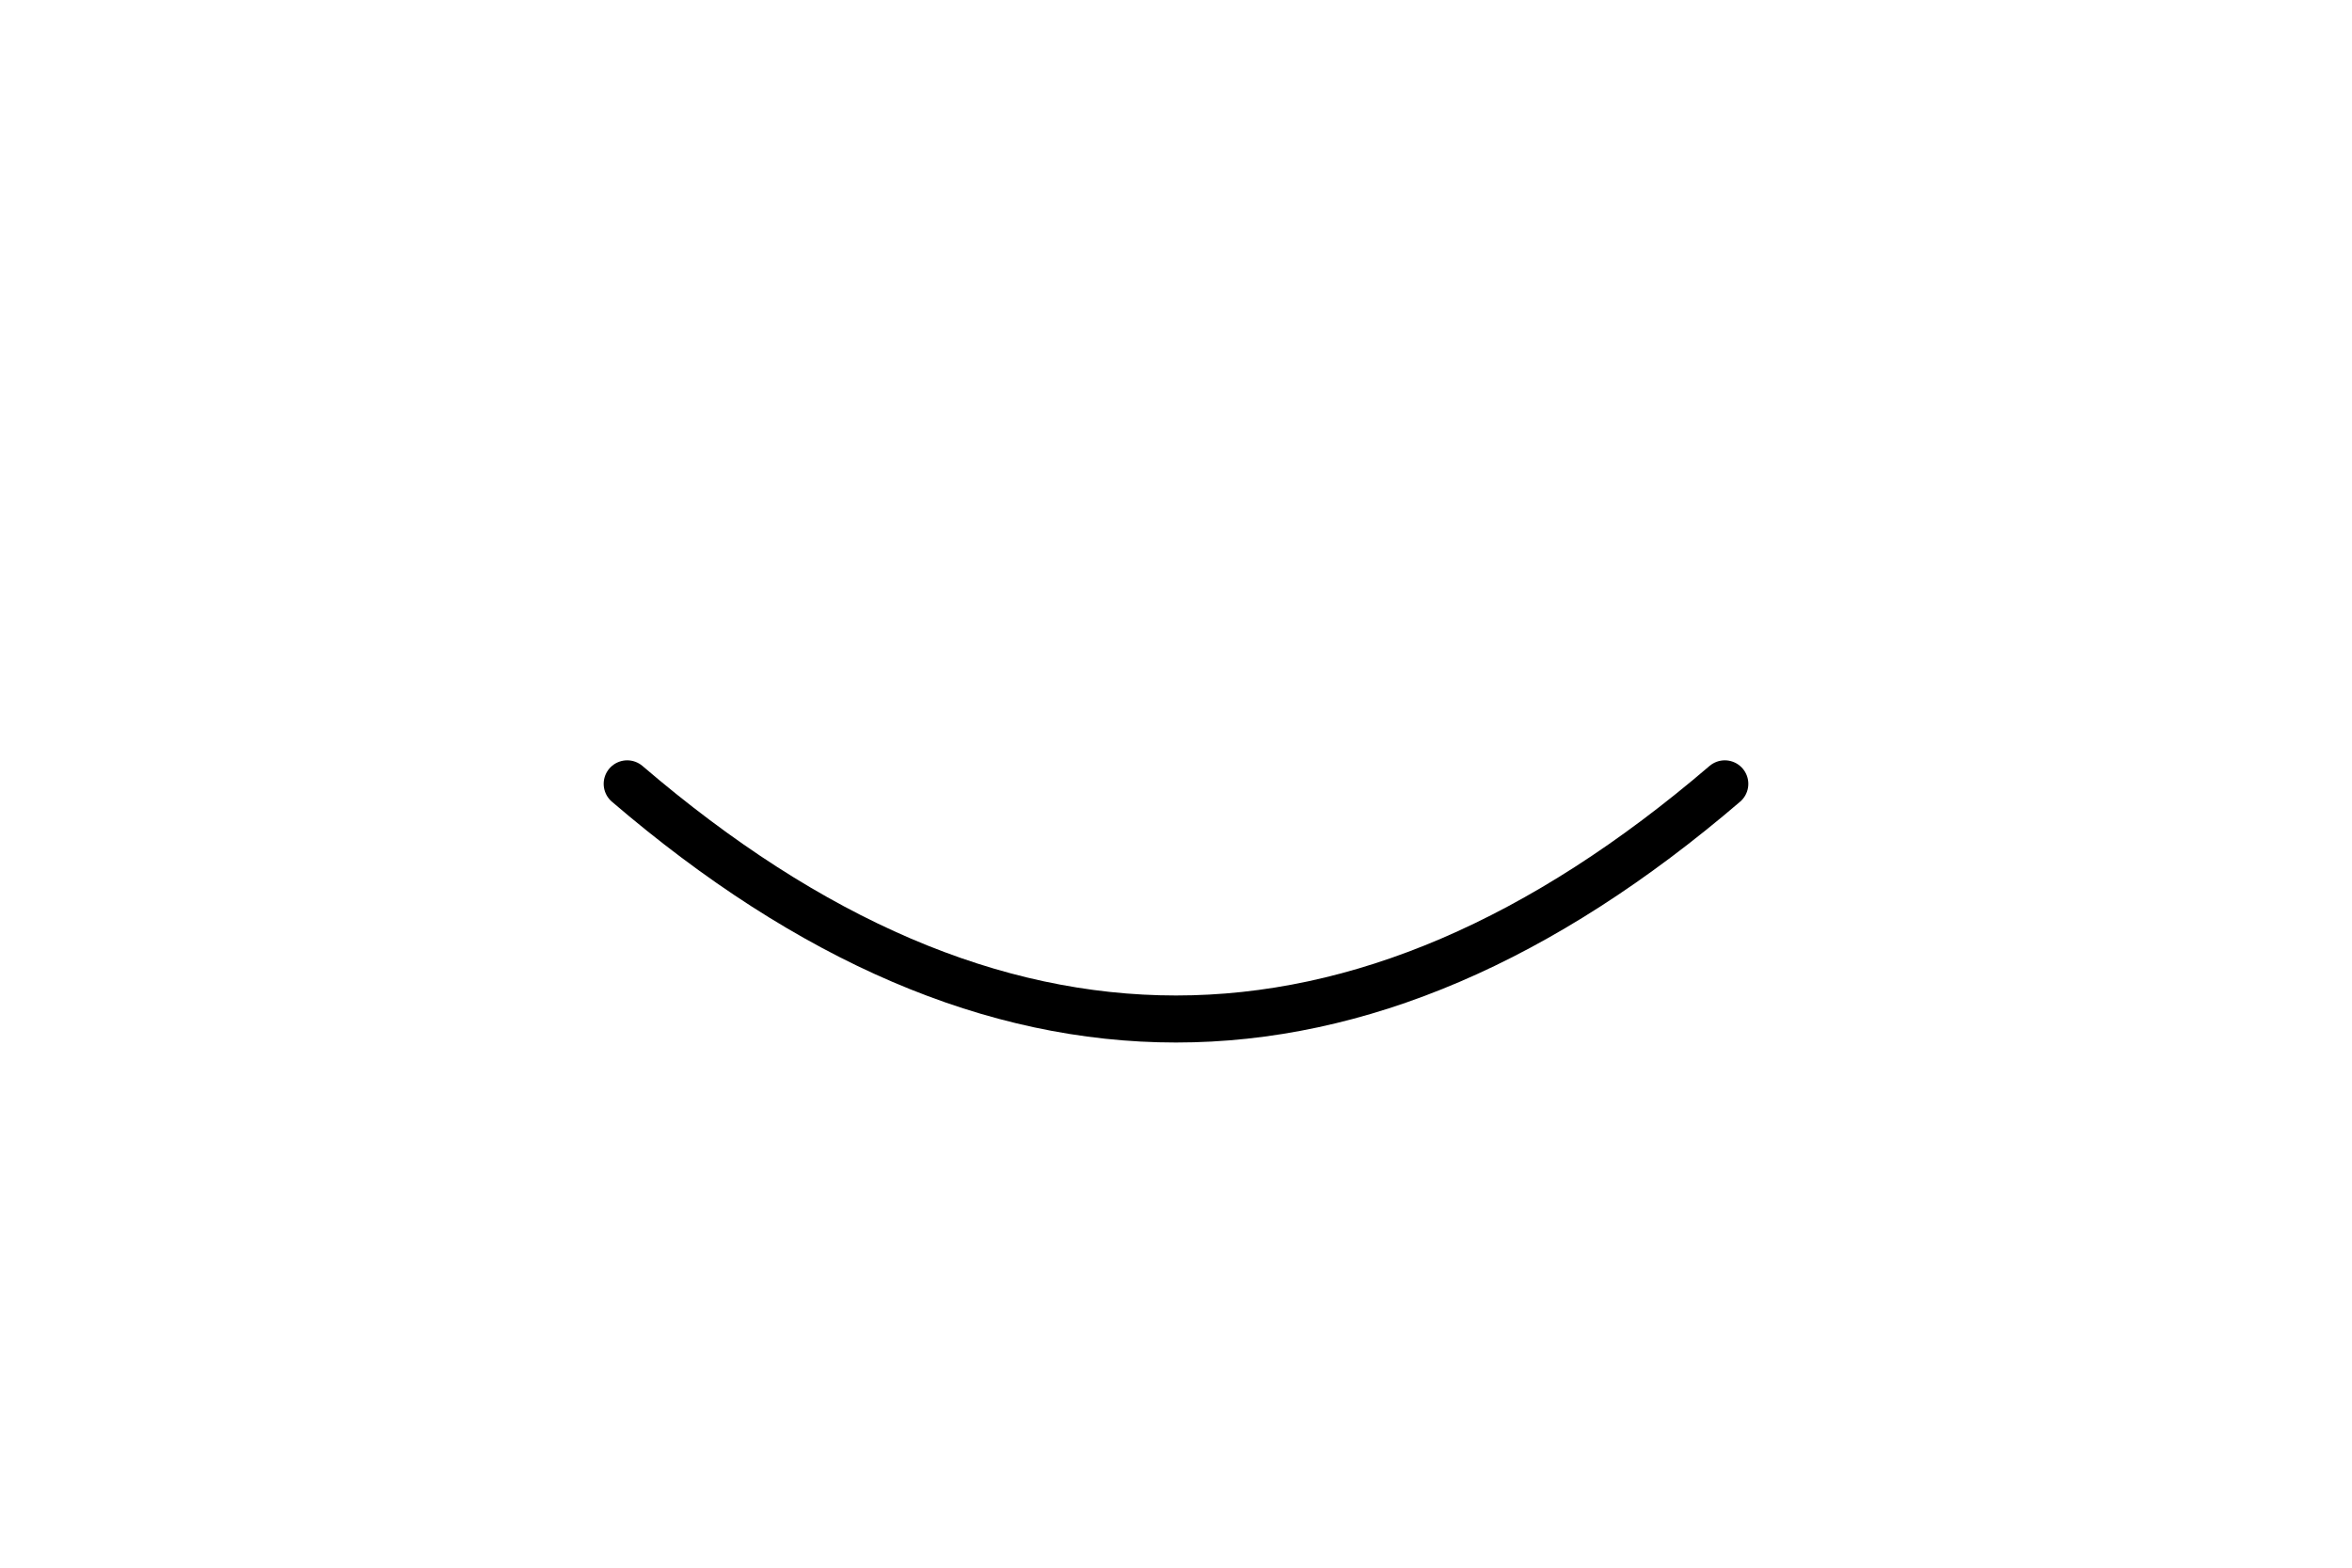
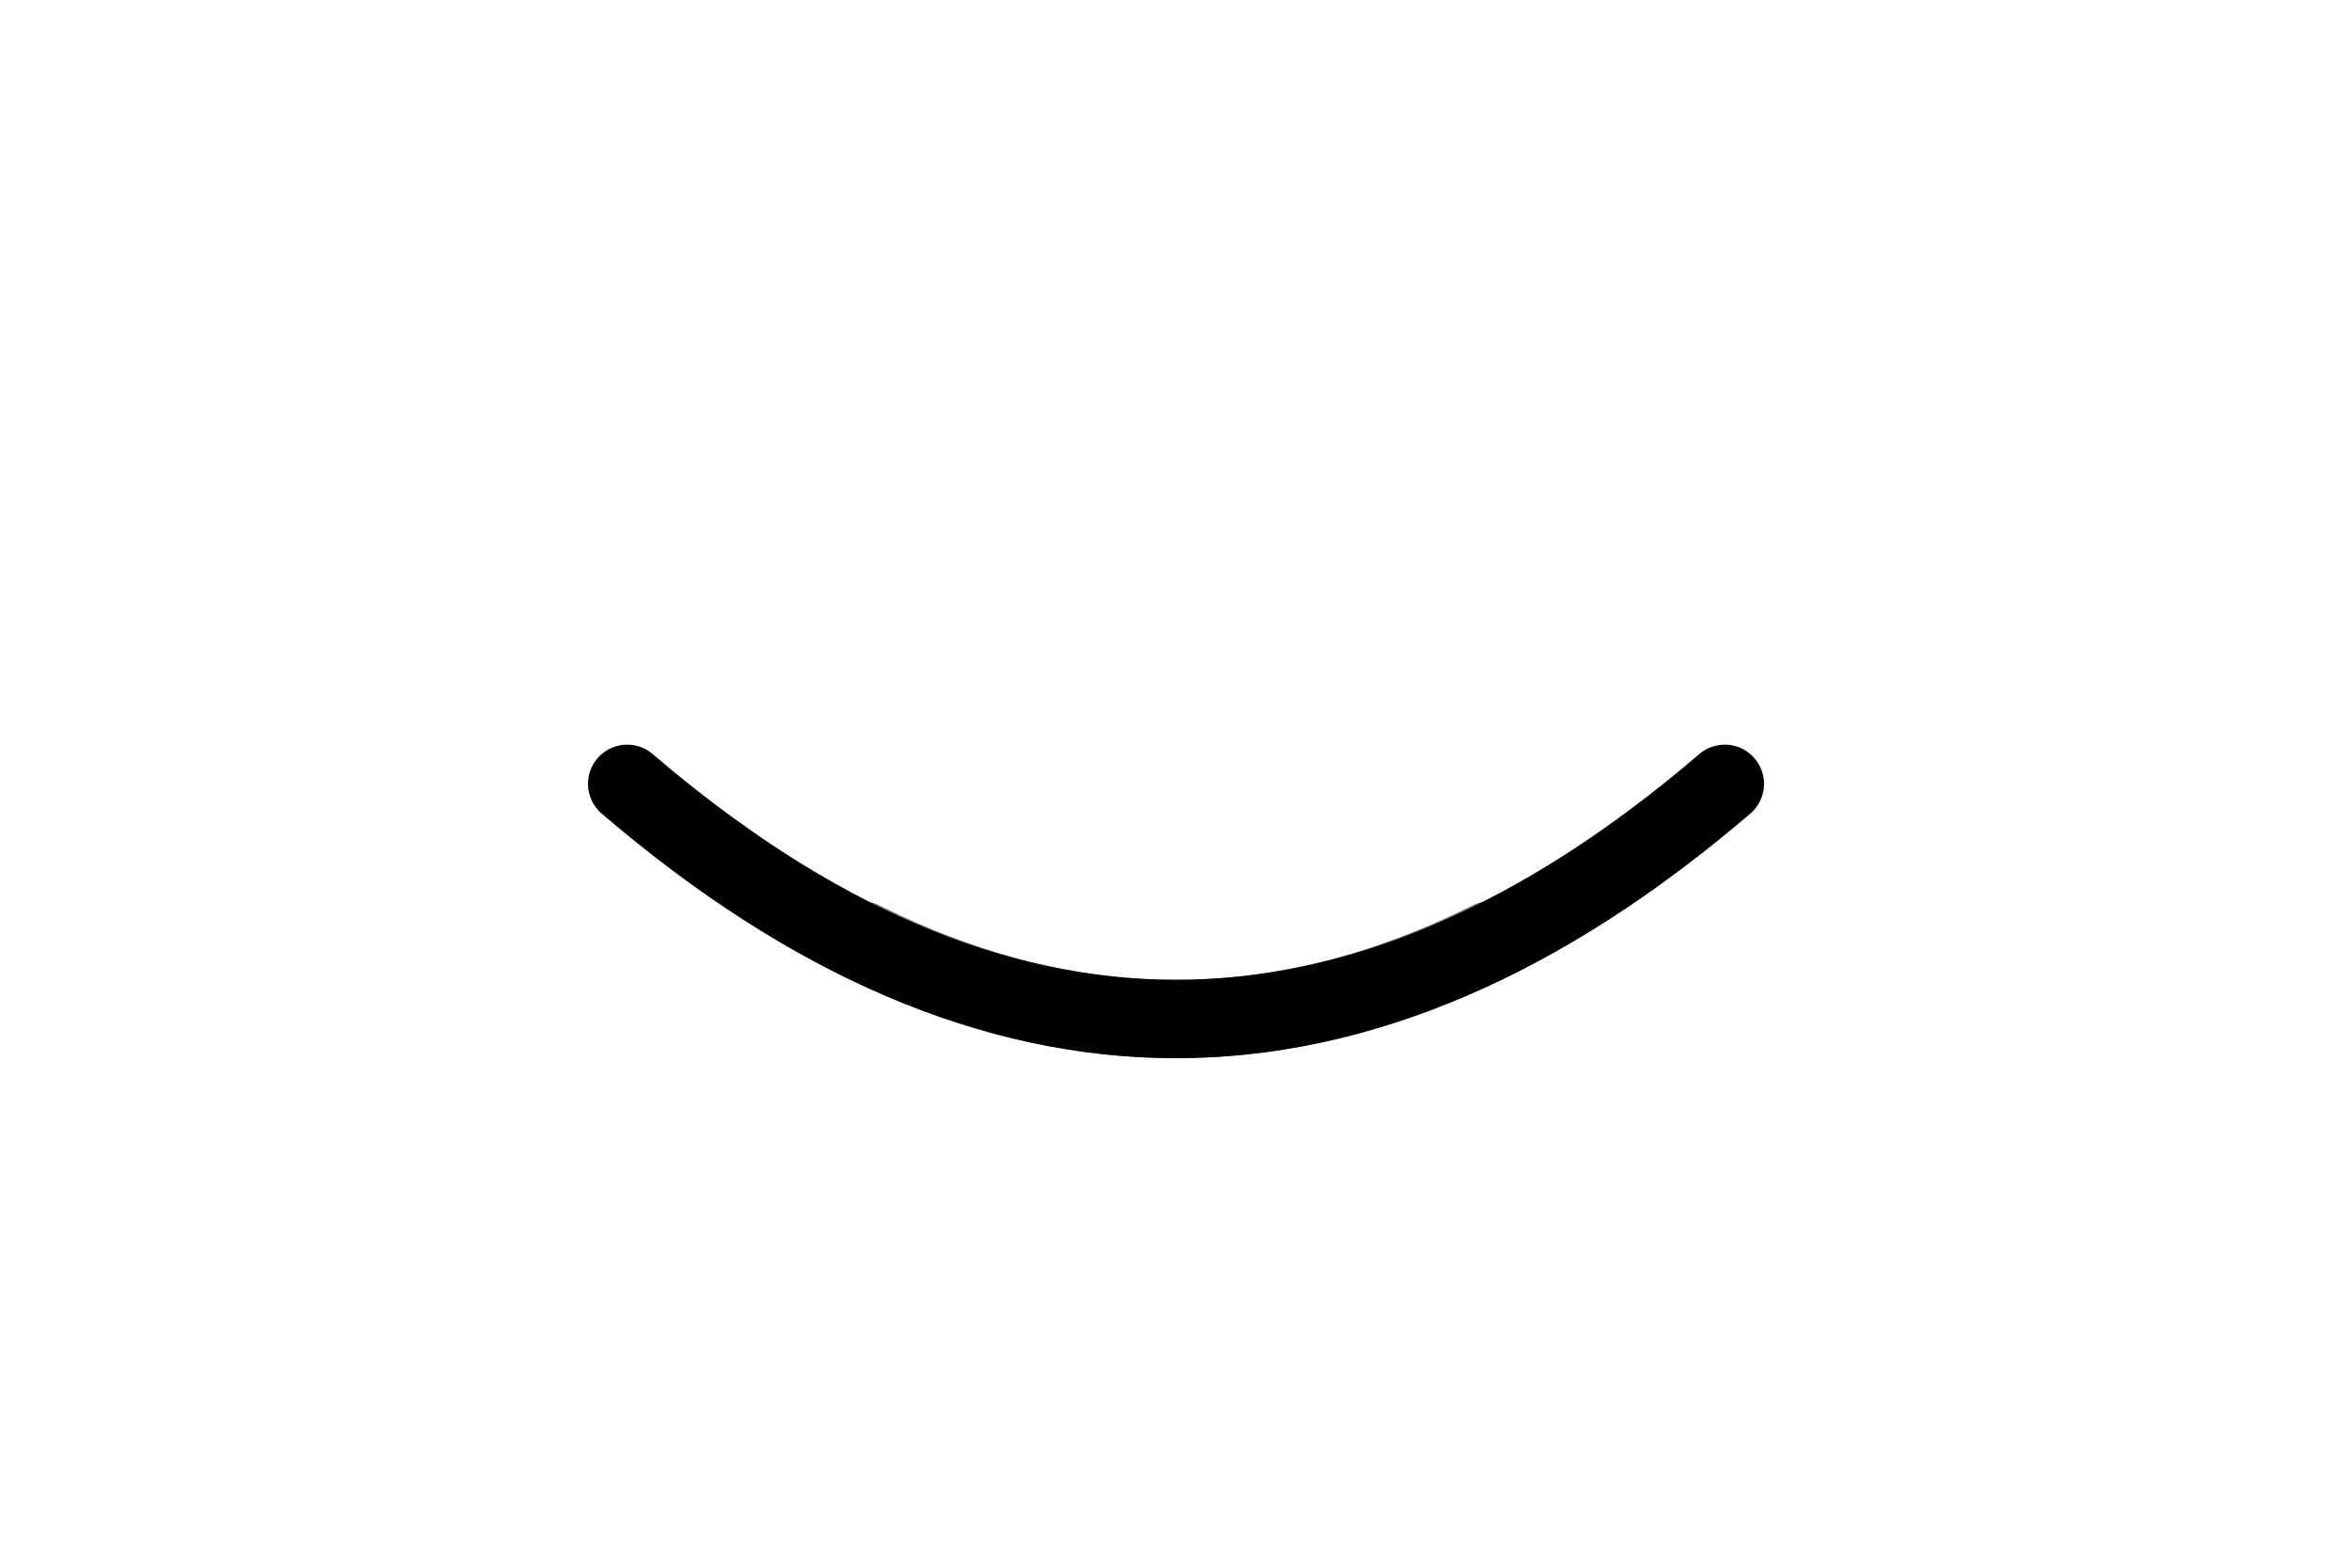
<svg xmlns="http://www.w3.org/2000/svg" width="150" height="100" viewBox="0 0 150 100">
-   <path d="M 40 50 Q 75 80, 110 50" stroke="black" fill="none" stroke-width="3" stroke-linecap="round" />
-   <path d="M 55 60 Q 75 70, 95 60" stroke="black" fill="none" stroke-width="2" stroke-linecap="round" opacity="0.5" />
+   <path d="M 40 50 Q 75 80, 110 50" stroke="black" fill="none" stroke-width="5" stroke-linecap="round" />
+   <path d="M 55 60 Q 75 70, 95 60" stroke="black" fill="none" stroke-width="5" stroke-linecap="round" opacity="0.5" />
</svg>
